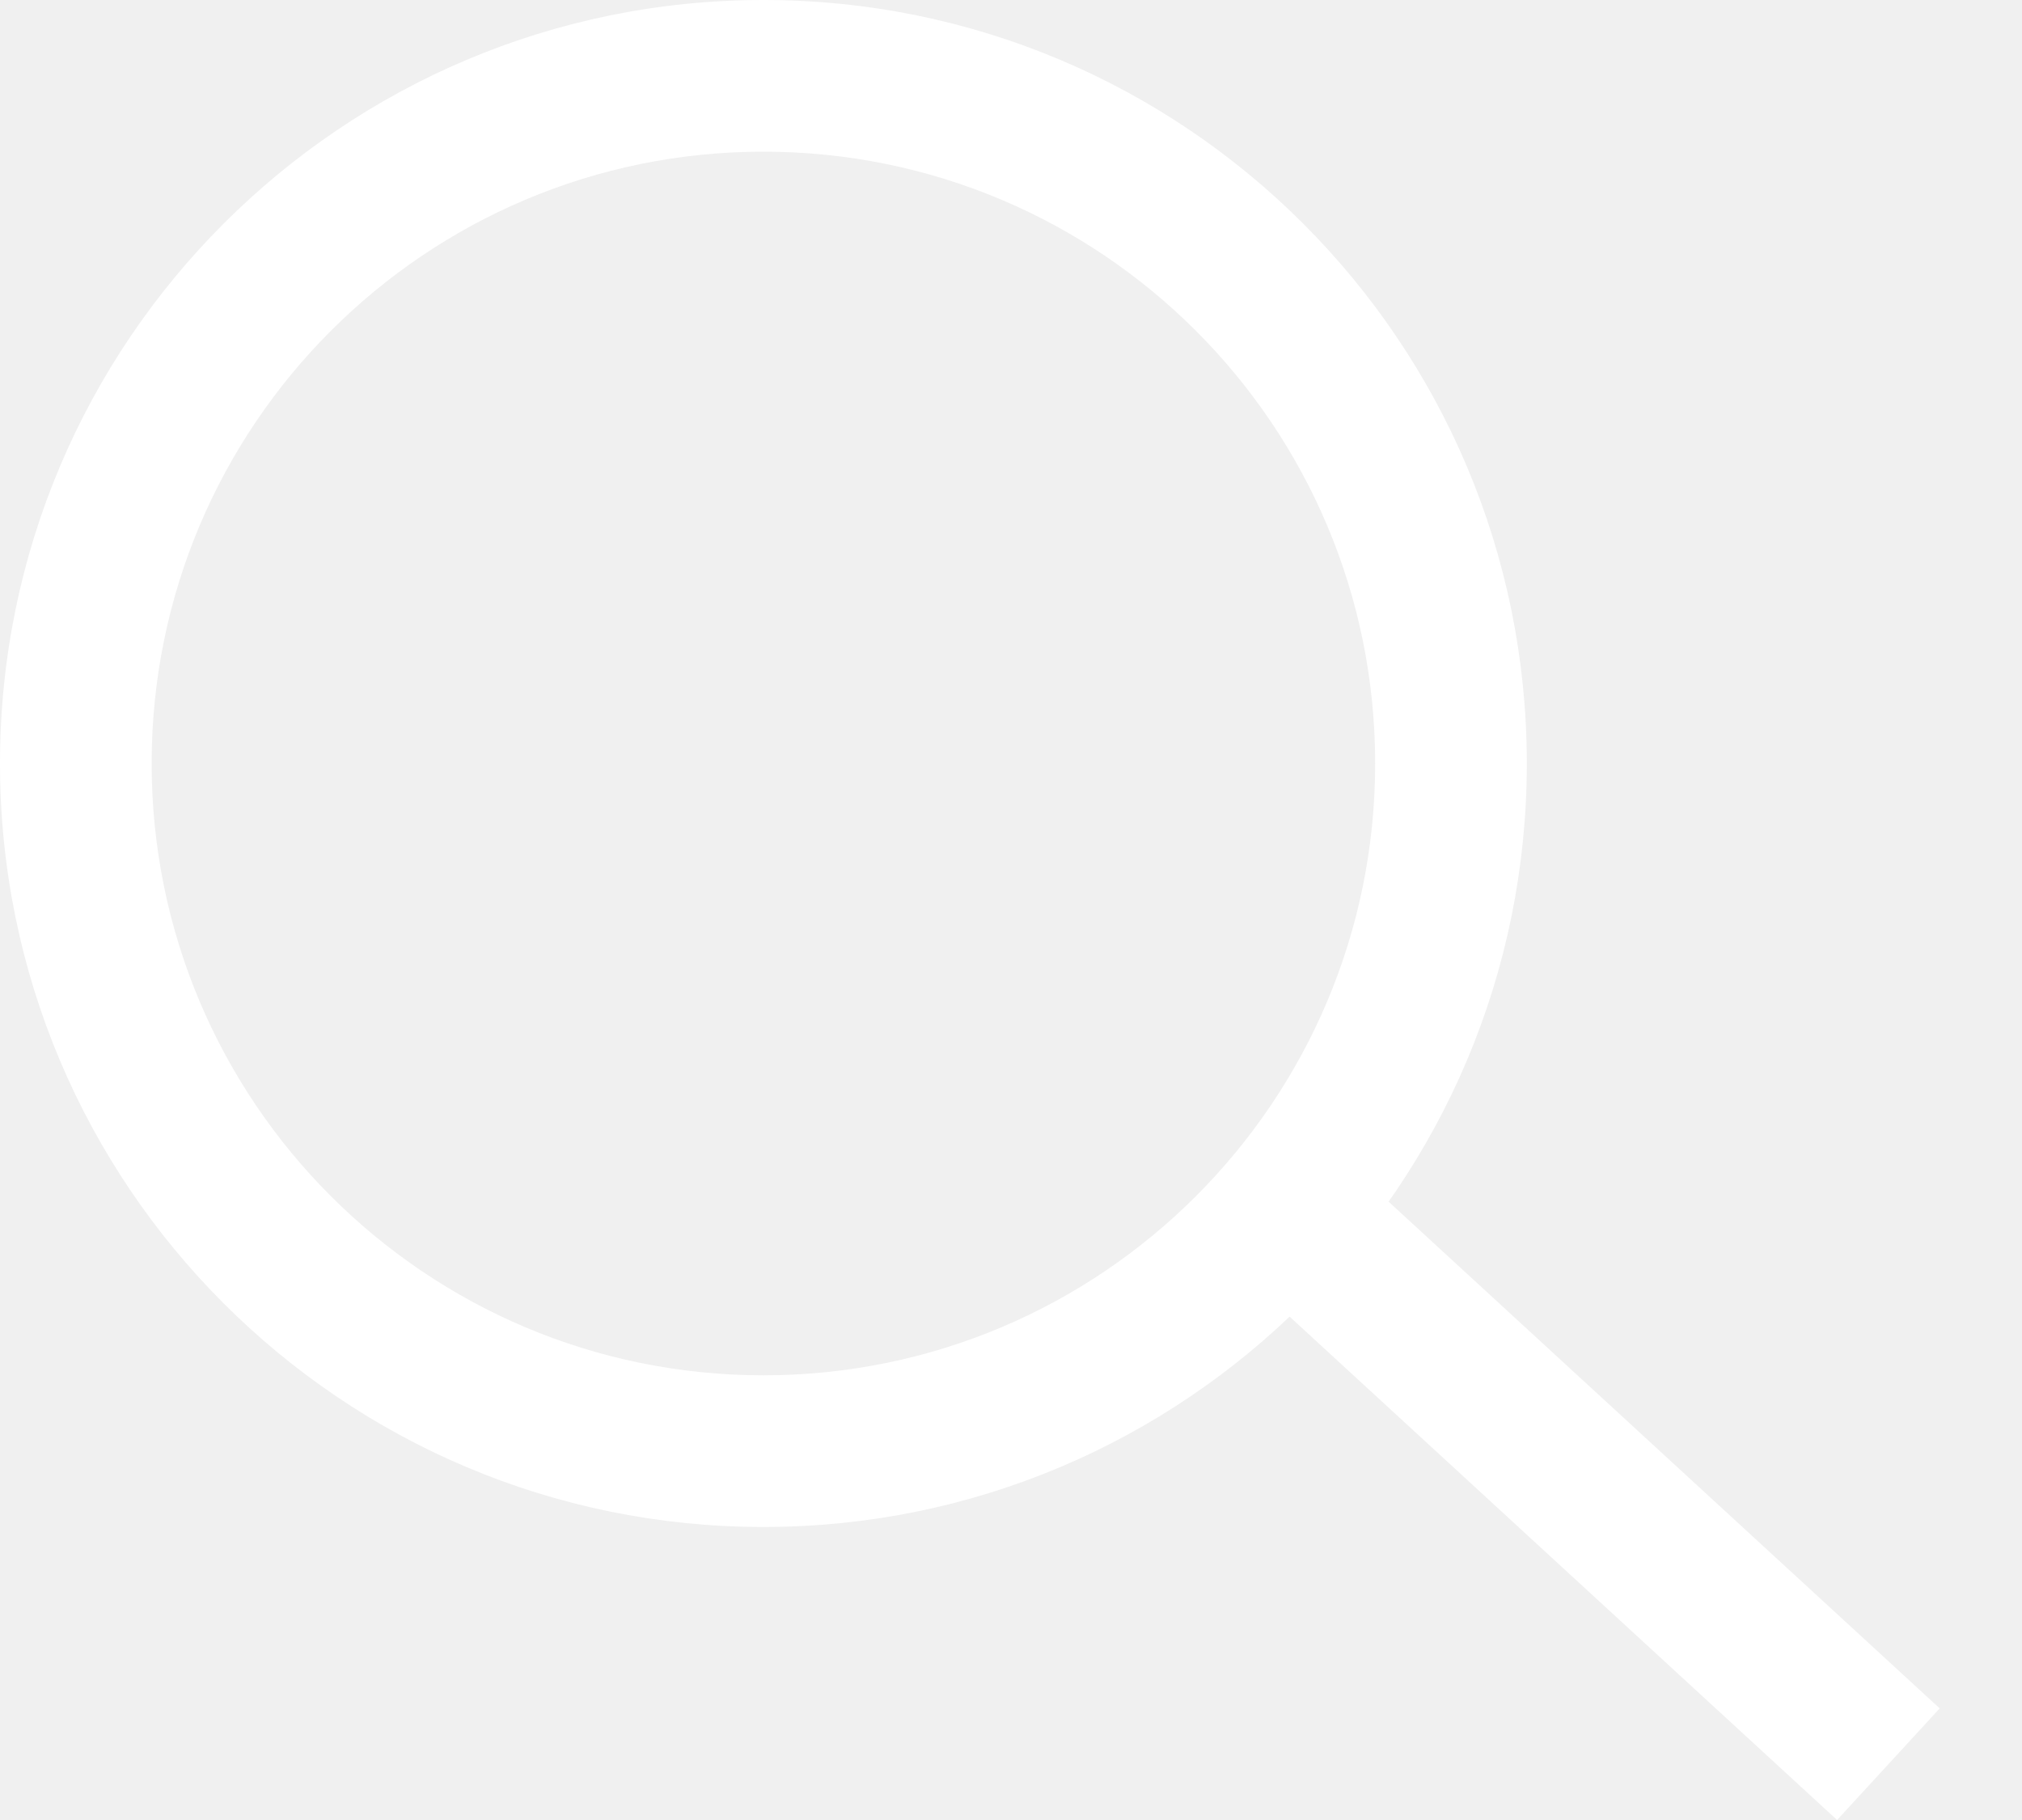
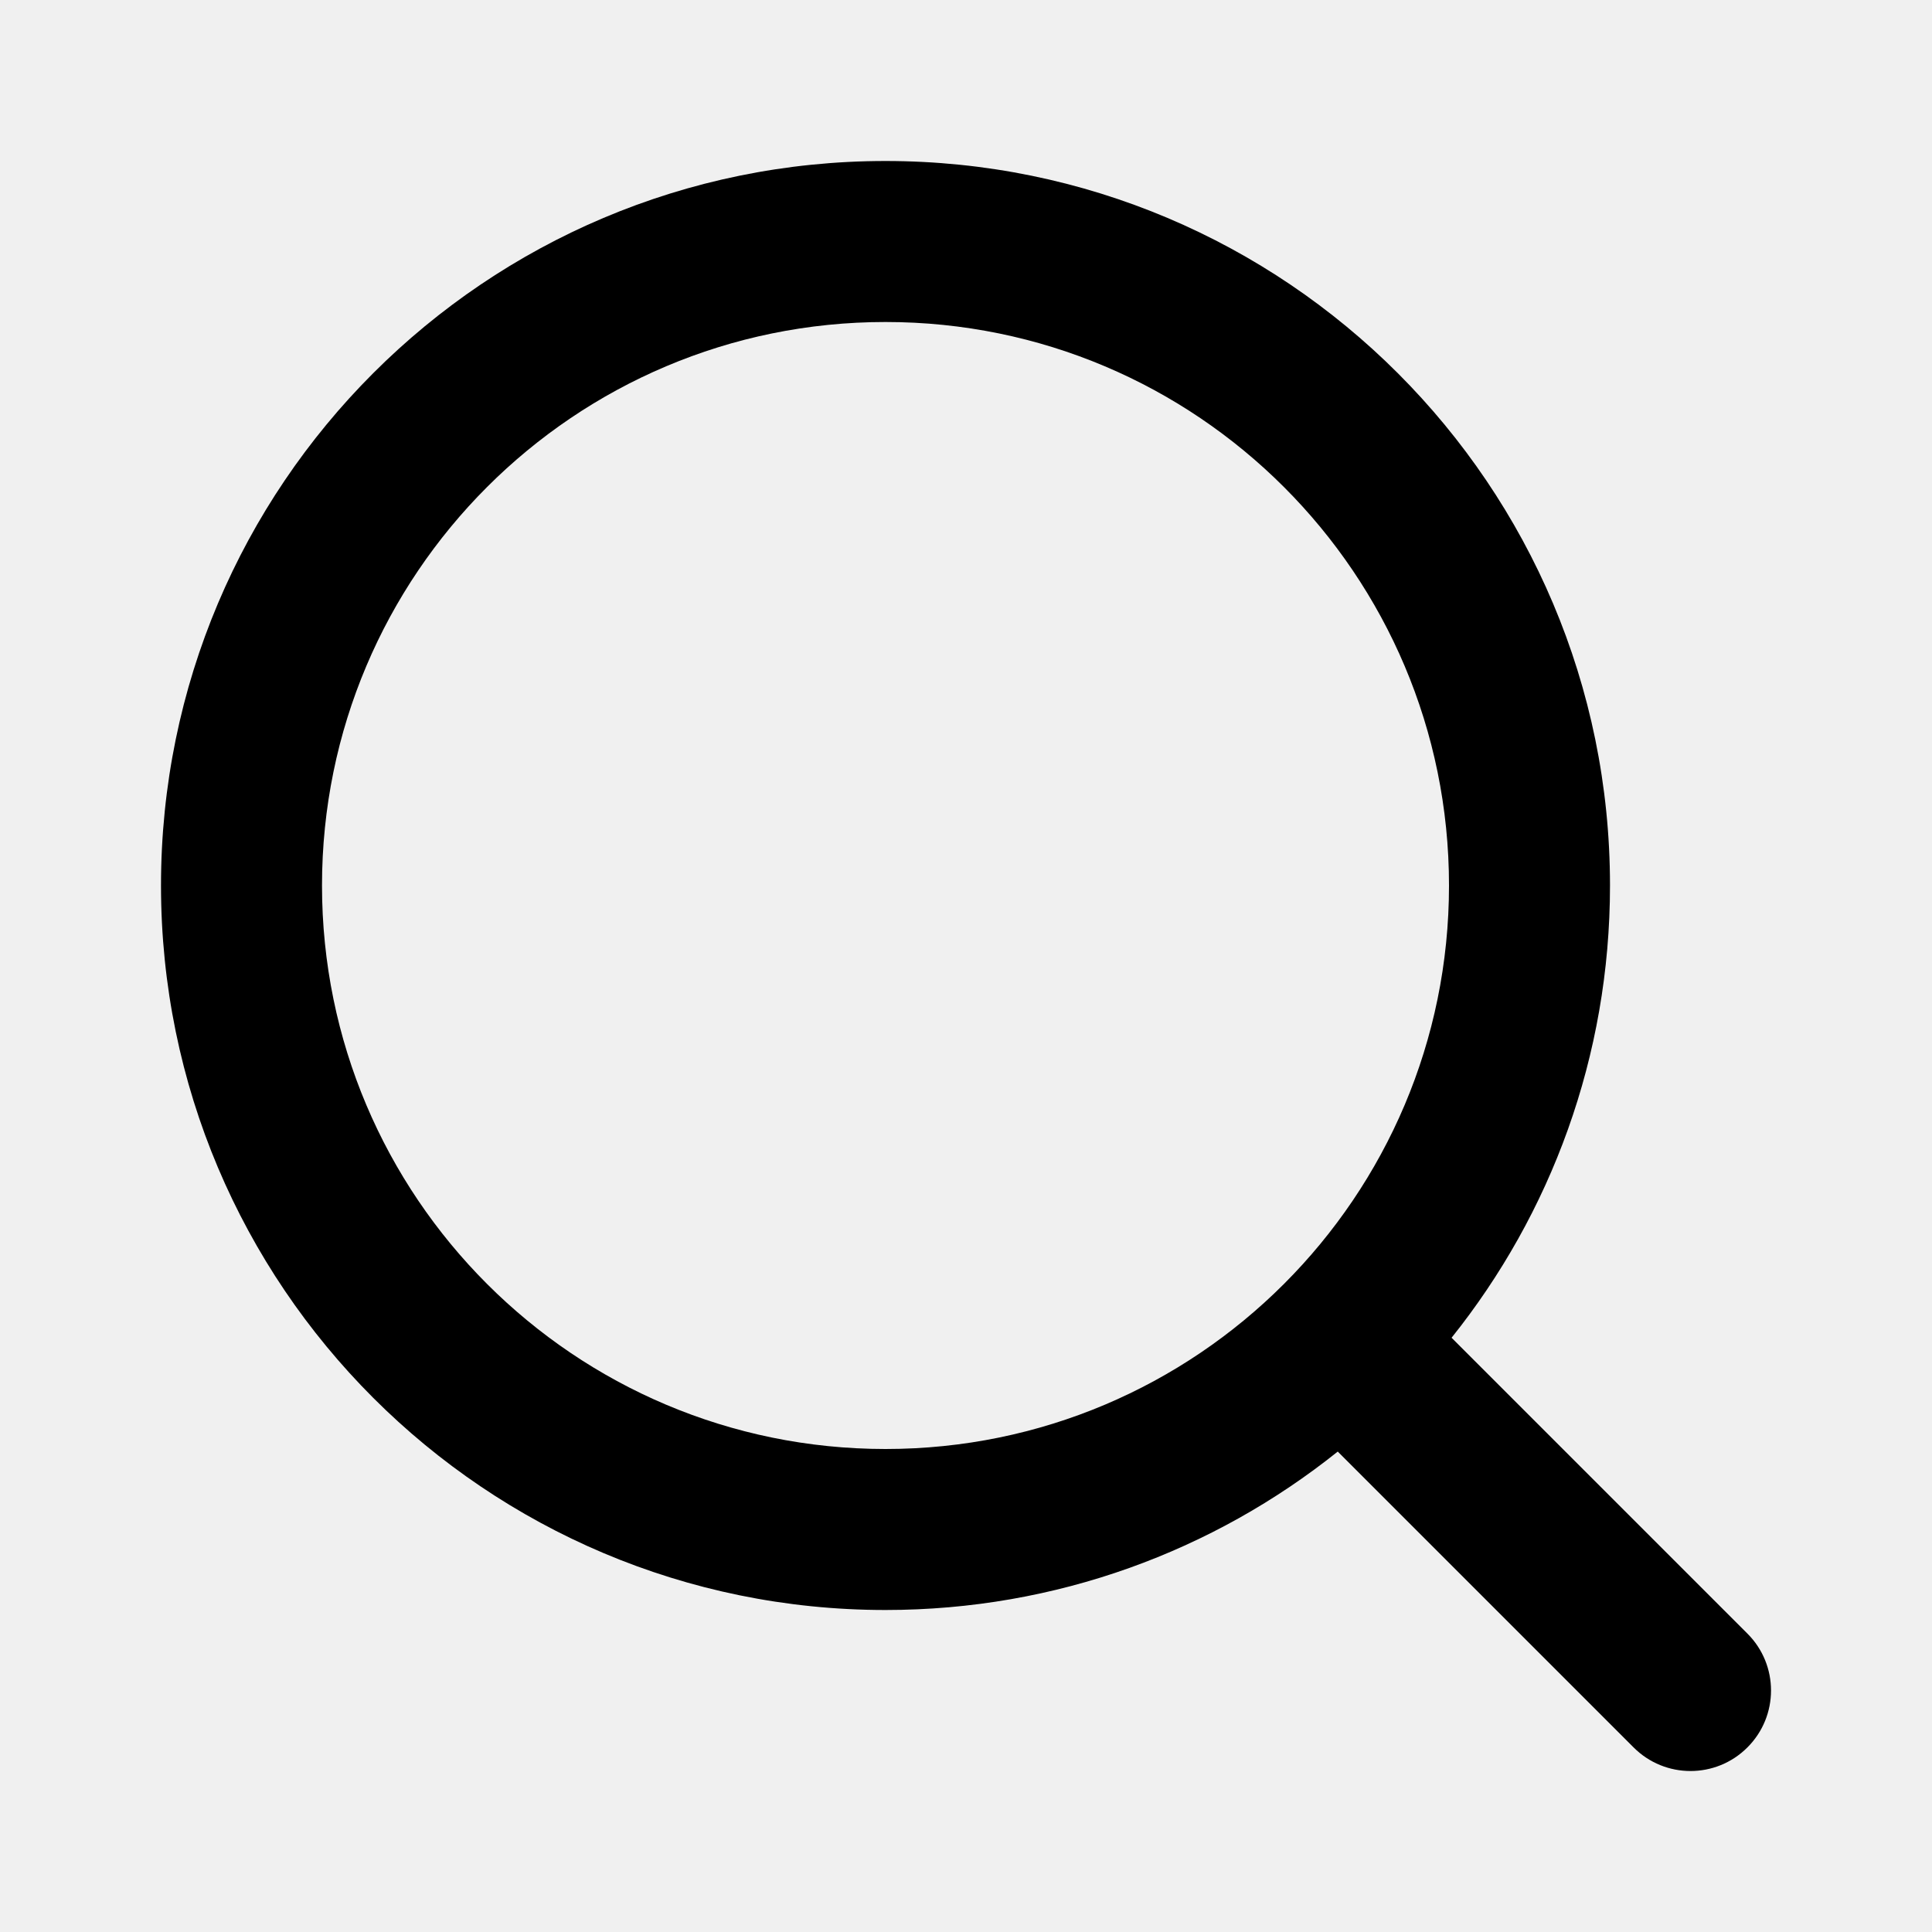
- <svg xmlns="http://www.w3.org/2000/svg" width="20" height="18" viewBox="0 0 20 18" fill="none">
-   <path fill-rule="evenodd" clip-rule="evenodd" d="M7.551 13.602C10.893 13.602 13.602 10.893 13.602 7.551C13.602 4.209 10.893 1.5 7.551 1.5C4.209 1.5 1.5 4.209 1.5 7.551C1.5 10.893 4.209 13.602 7.551 13.602ZM7.551 15.102C11.721 15.102 15.102 11.721 15.102 7.551C15.102 3.381 11.721 0 7.551 0C3.381 0 0 3.381 0 7.551C0 11.721 3.381 15.102 7.551 15.102Z" fill="white" />
-   <path d="M12.308 12.61L13.323 11.506L19.186 16.896L18.171 18L12.308 12.61Z" fill="white" />
+ <svg xmlns="http://www.w3.org/2000/svg" viewBox="0 0 24 24" width="24" height="24" color="currentColor" fill="none">
+   <path fill-rule="evenodd" clip-rule="evenodd" d="M11 2C6.029 2 2 6.029 2 11C2 15.971 6.029 20 11 20C13.125 20 15.078 19.264 16.618 18.032L20.293 21.707C20.683 22.098 21.317 22.098 21.707 21.707C22.098 21.317 22.098 20.683 21.707 20.293L18.032 16.618C19.264 15.078 20 13.125 20 11C20 6.029 15.971 2 11 2ZM4 11C4 7.134 7.134 4 11 4C14.866 4 18 7.134 18 11C18 14.866 14.866 18 11 18C7.134 18 4 14.866 4 11Z" fill="currentColor" />
</svg>
